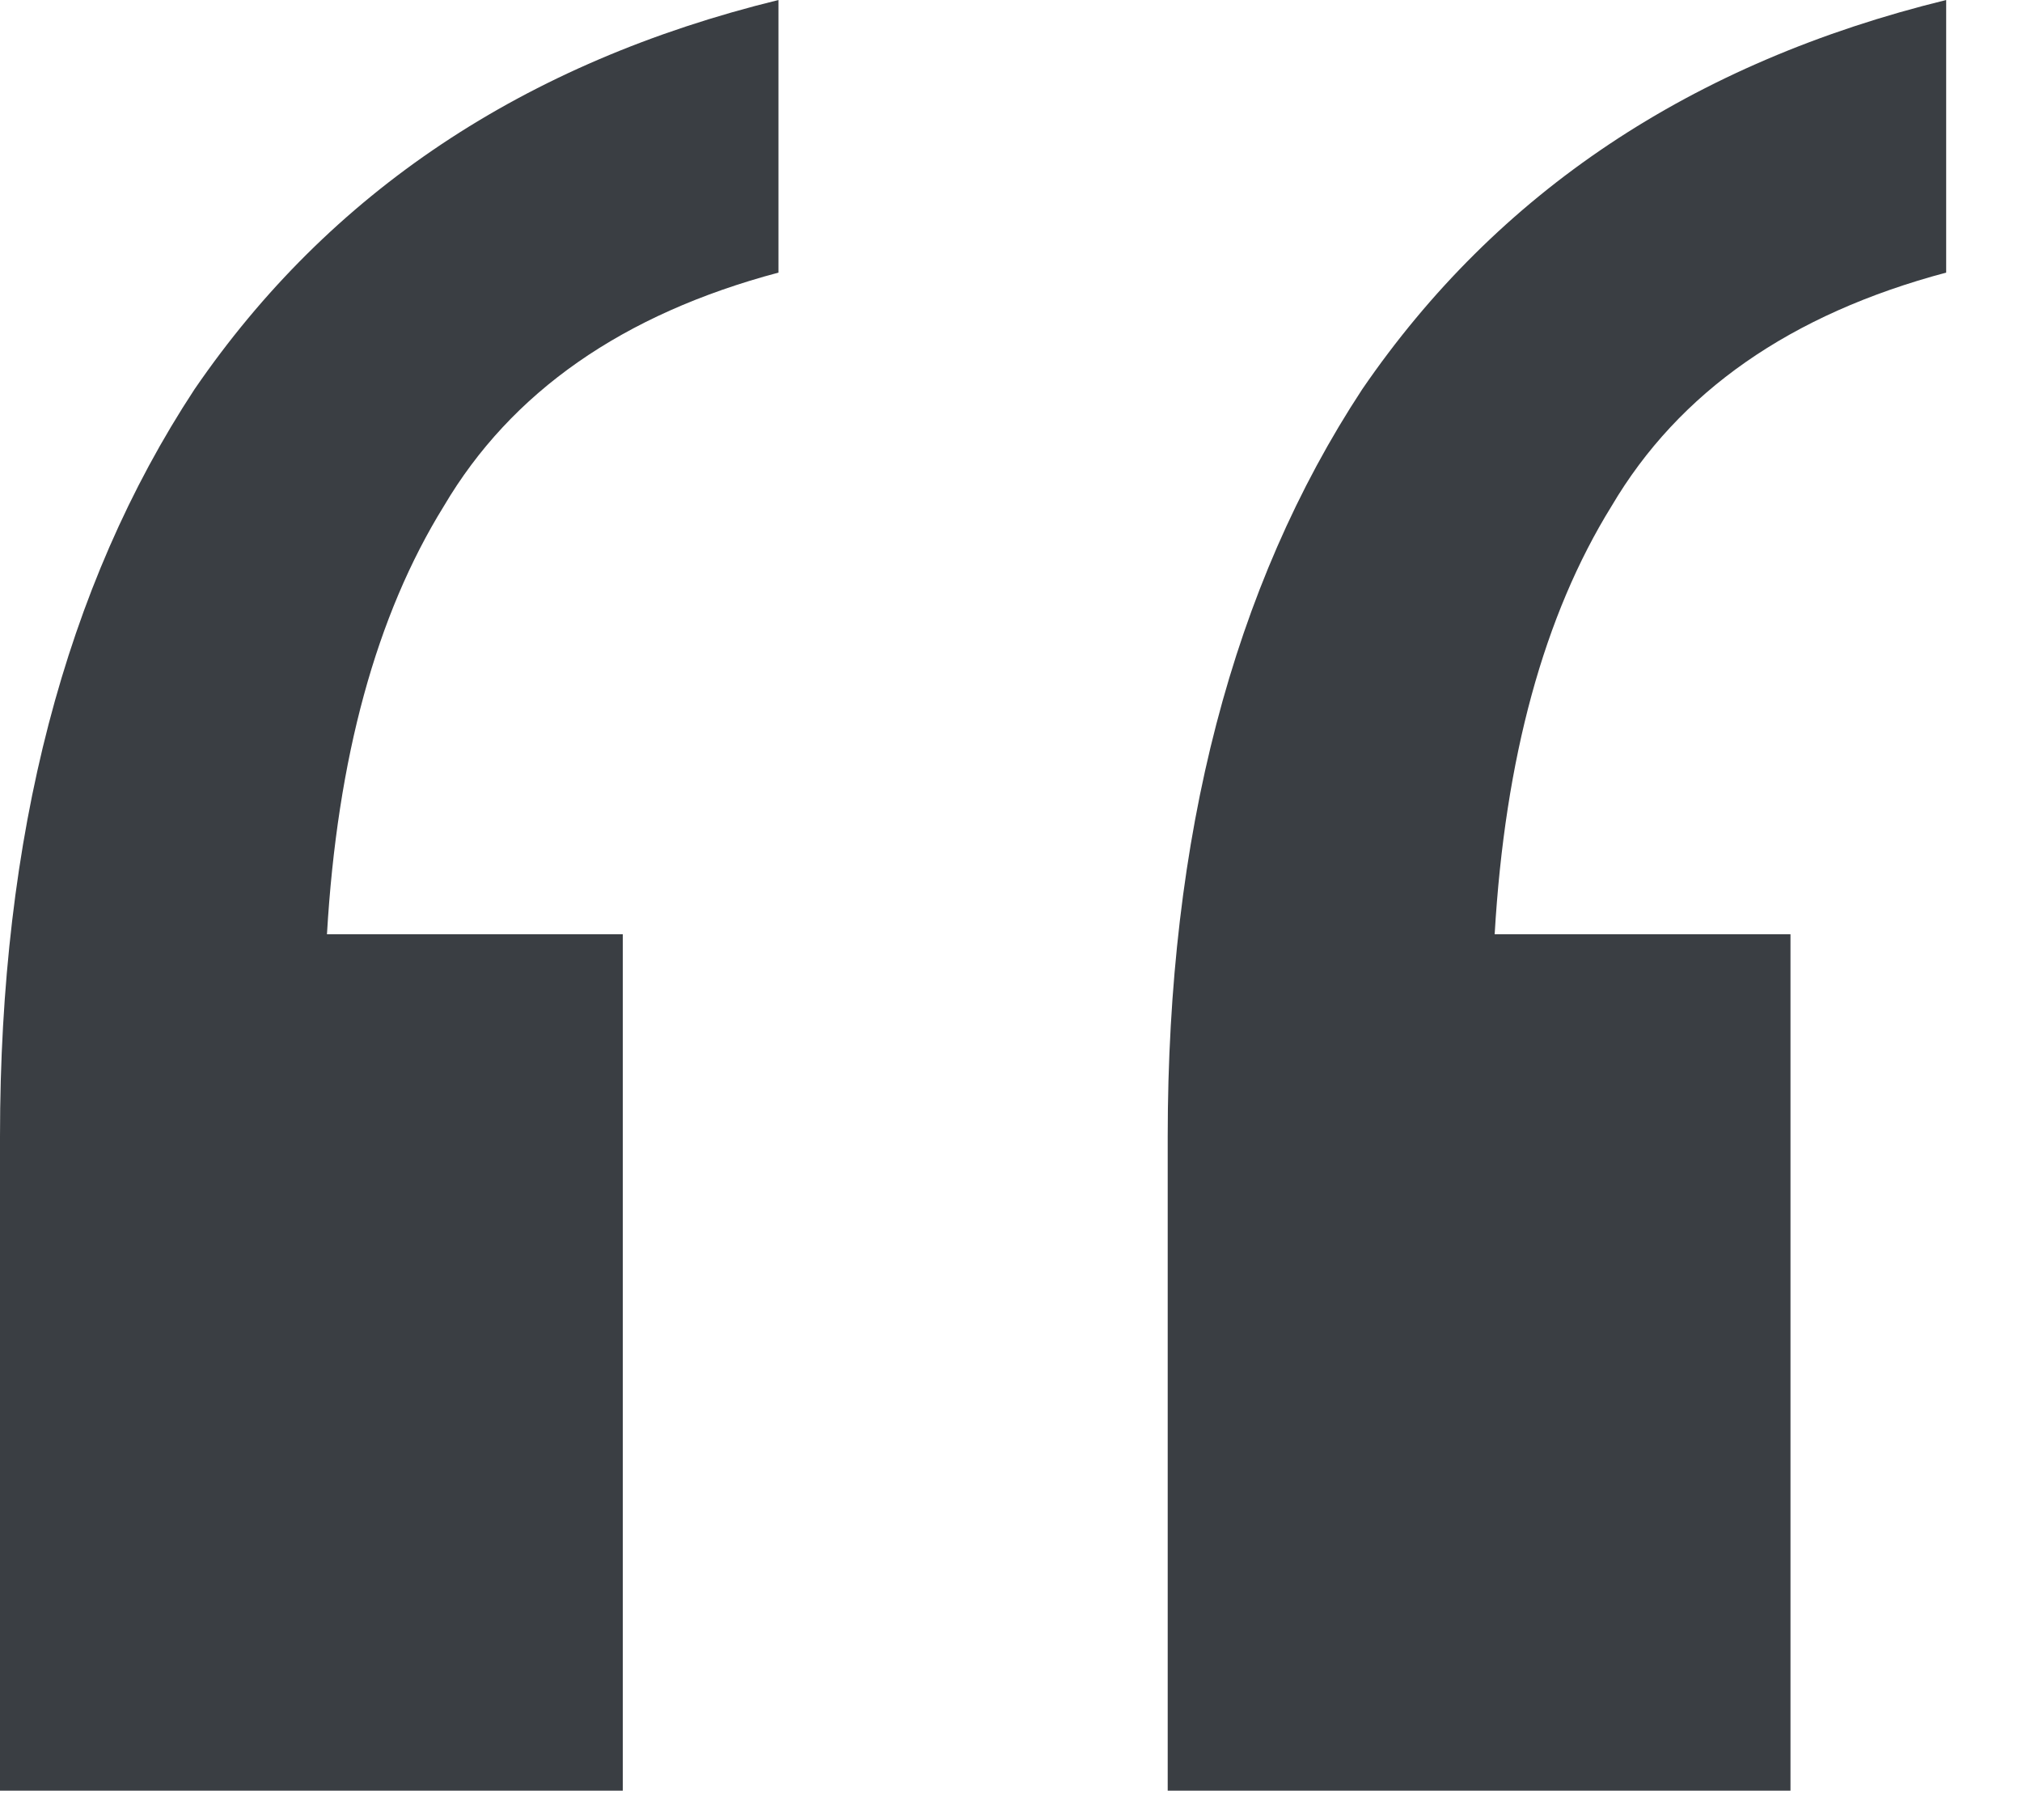
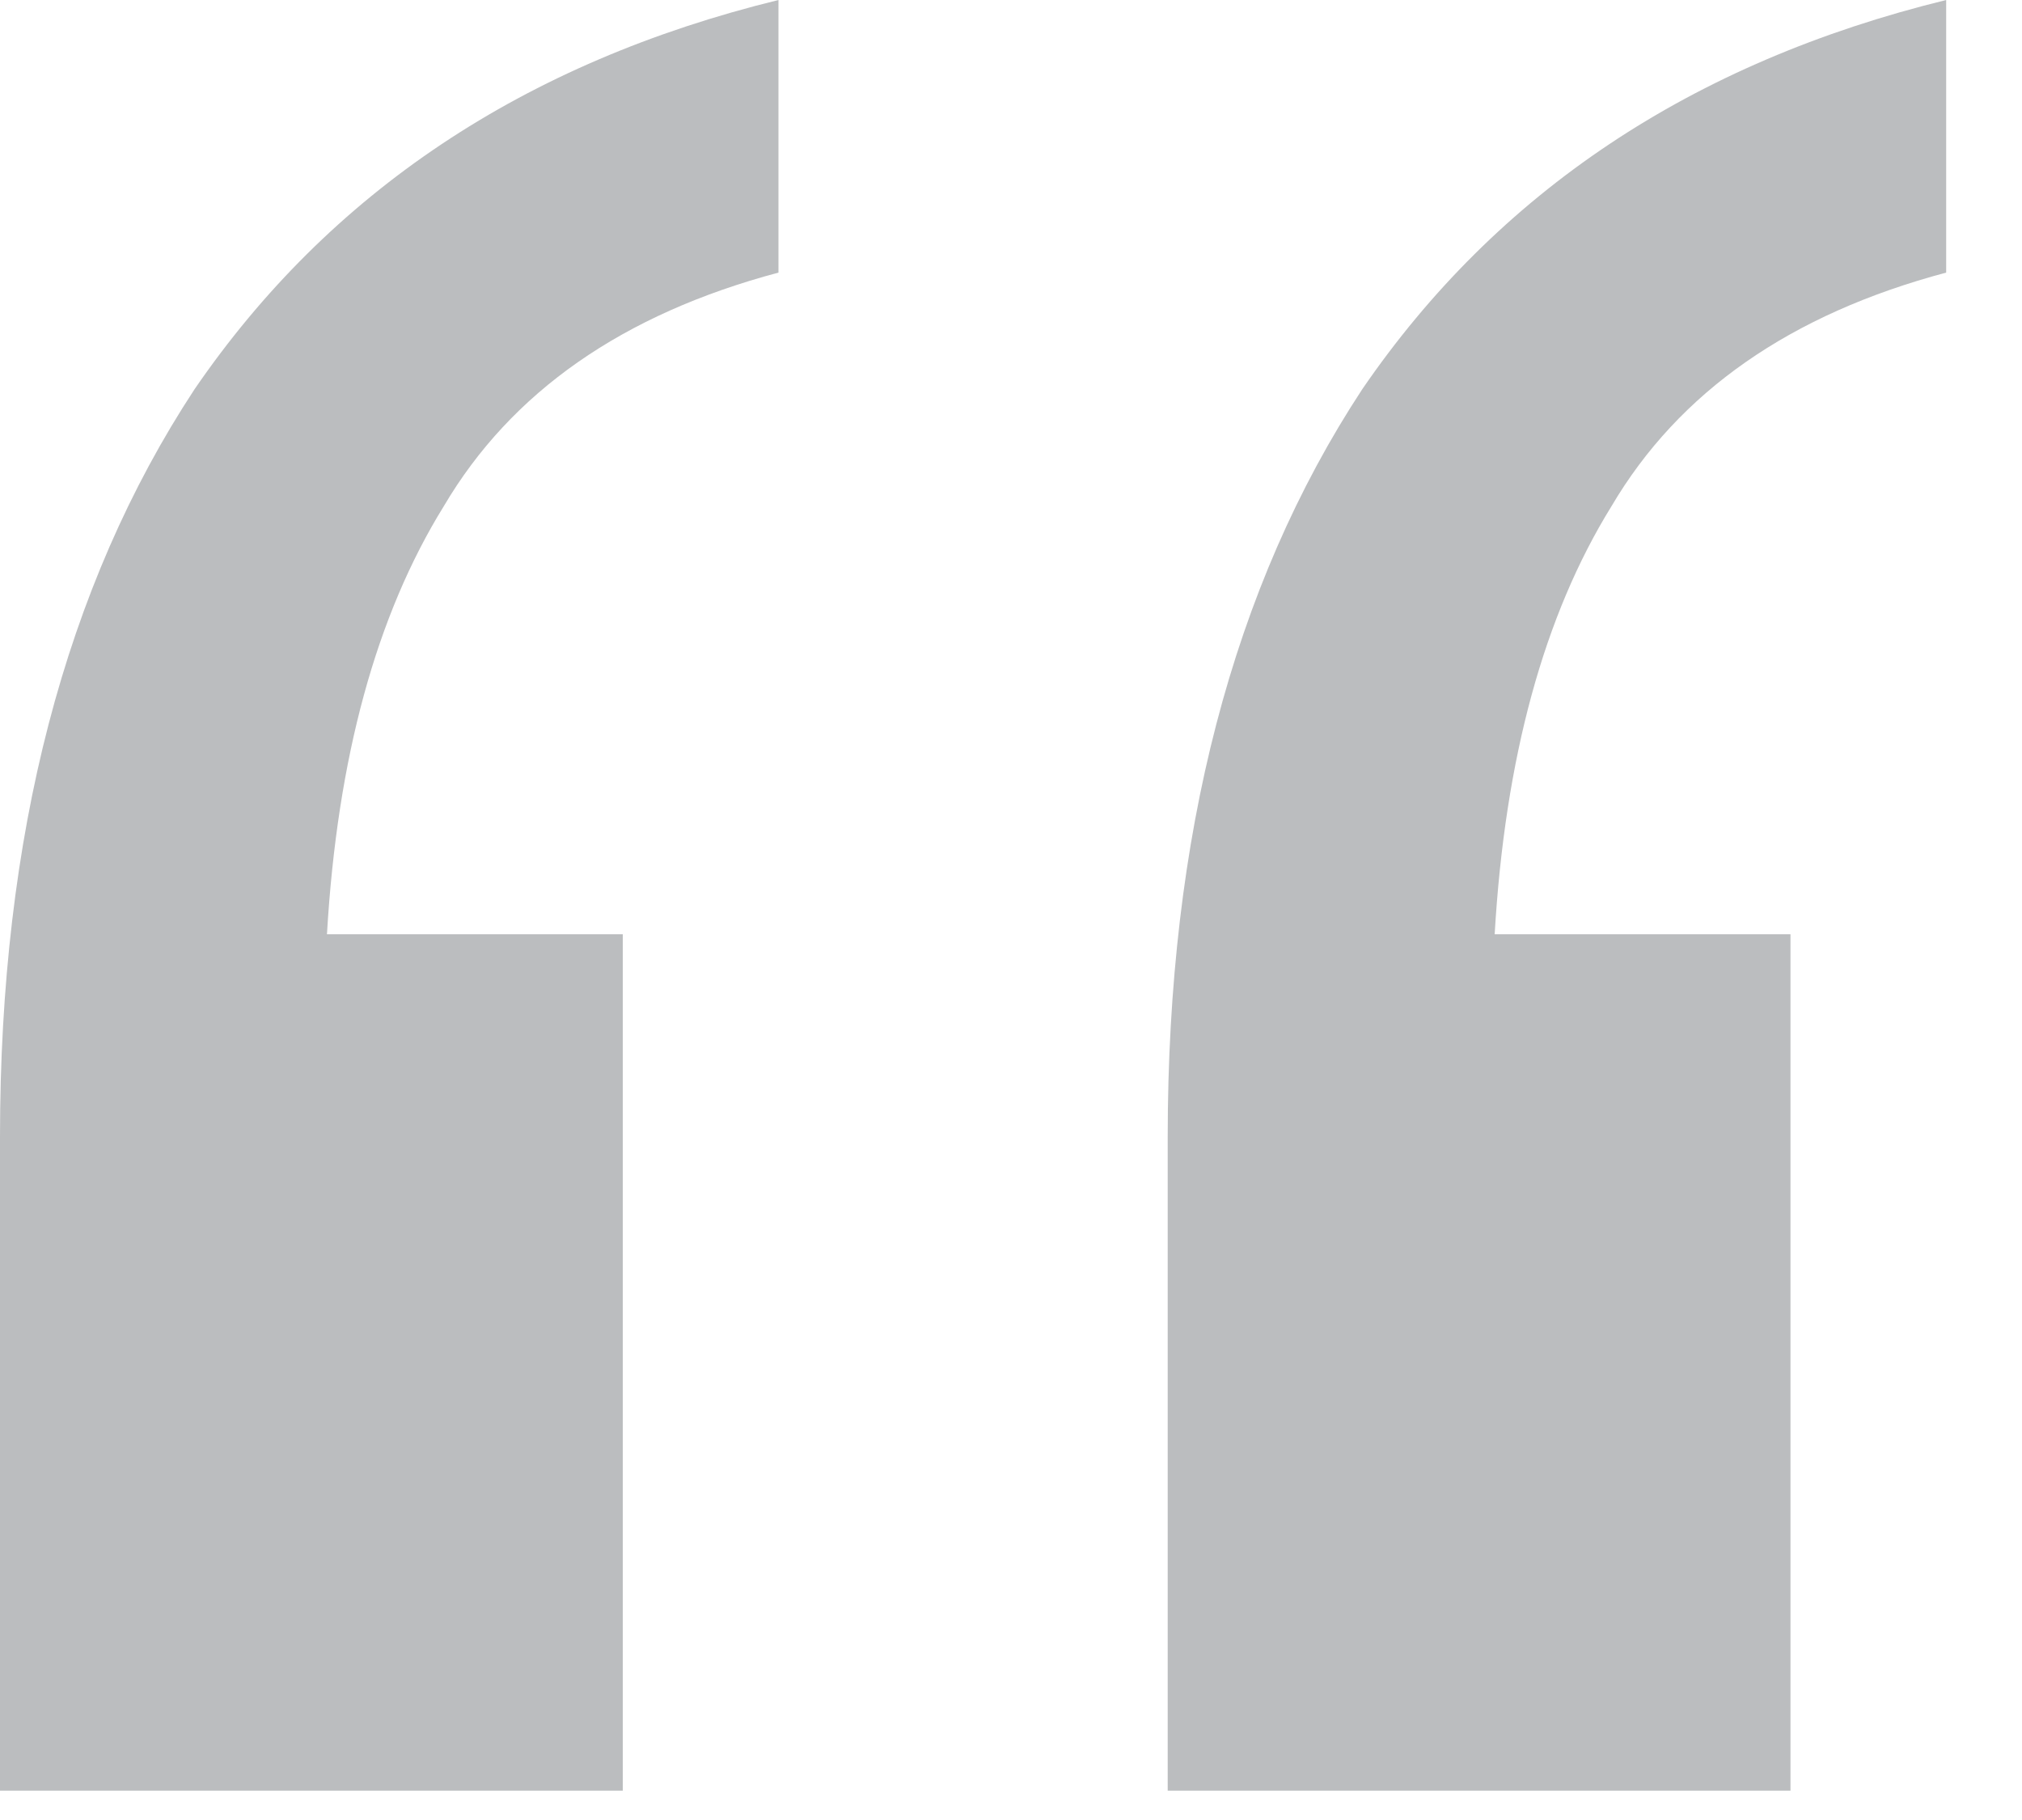
<svg xmlns="http://www.w3.org/2000/svg" width="10" height="9" viewBox="0 0 10 9" fill="none">
-   <path d="M5.775 8.855V5.621C5.775 4.132 6.096 2.9 6.737 1.925C7.405 0.95 8.367 0.308 9.625 3.01301e-05V1.348C8.855 1.553 8.303 1.938 7.97 2.503C7.636 3.042 7.443 3.747 7.392 4.62H8.855V8.855H5.775ZM-1.61305e-06 8.855V5.621C-1.61305e-06 4.132 0.321 2.9 0.962 1.925C1.63 0.95 2.592 0.308 3.85 3.01301e-05V1.348C3.08 1.553 2.528 1.938 2.195 2.503C1.861 3.042 1.668 3.747 1.617 4.62H3.08V8.855H-1.61305e-06Z" fill="#3A3E43" style="fill:#3A3E43;fill:color(display-p3 0.228 0.243 0.263);fill-opacity:1;" />
+   <path d="M5.775 8.855V5.621C5.775 4.132 6.096 2.9 6.737 1.925C7.405 0.95 8.367 0.308 9.625 3.01301e-05V1.348C8.855 1.553 8.303 1.938 7.97 2.503C7.636 3.042 7.443 3.747 7.392 4.62H8.855V8.855H5.775ZM-1.61305e-06 8.855V5.621C-1.61305e-06 4.132 0.321 2.9 0.962 1.925C1.63 0.95 2.592 0.308 3.85 3.01301e-05V1.348C3.08 1.553 2.528 1.938 2.195 2.503C1.861 3.042 1.668 3.747 1.617 4.62H3.08V8.855H-1.61305e-06Z" fill="#BBBDBF" />
</svg>
